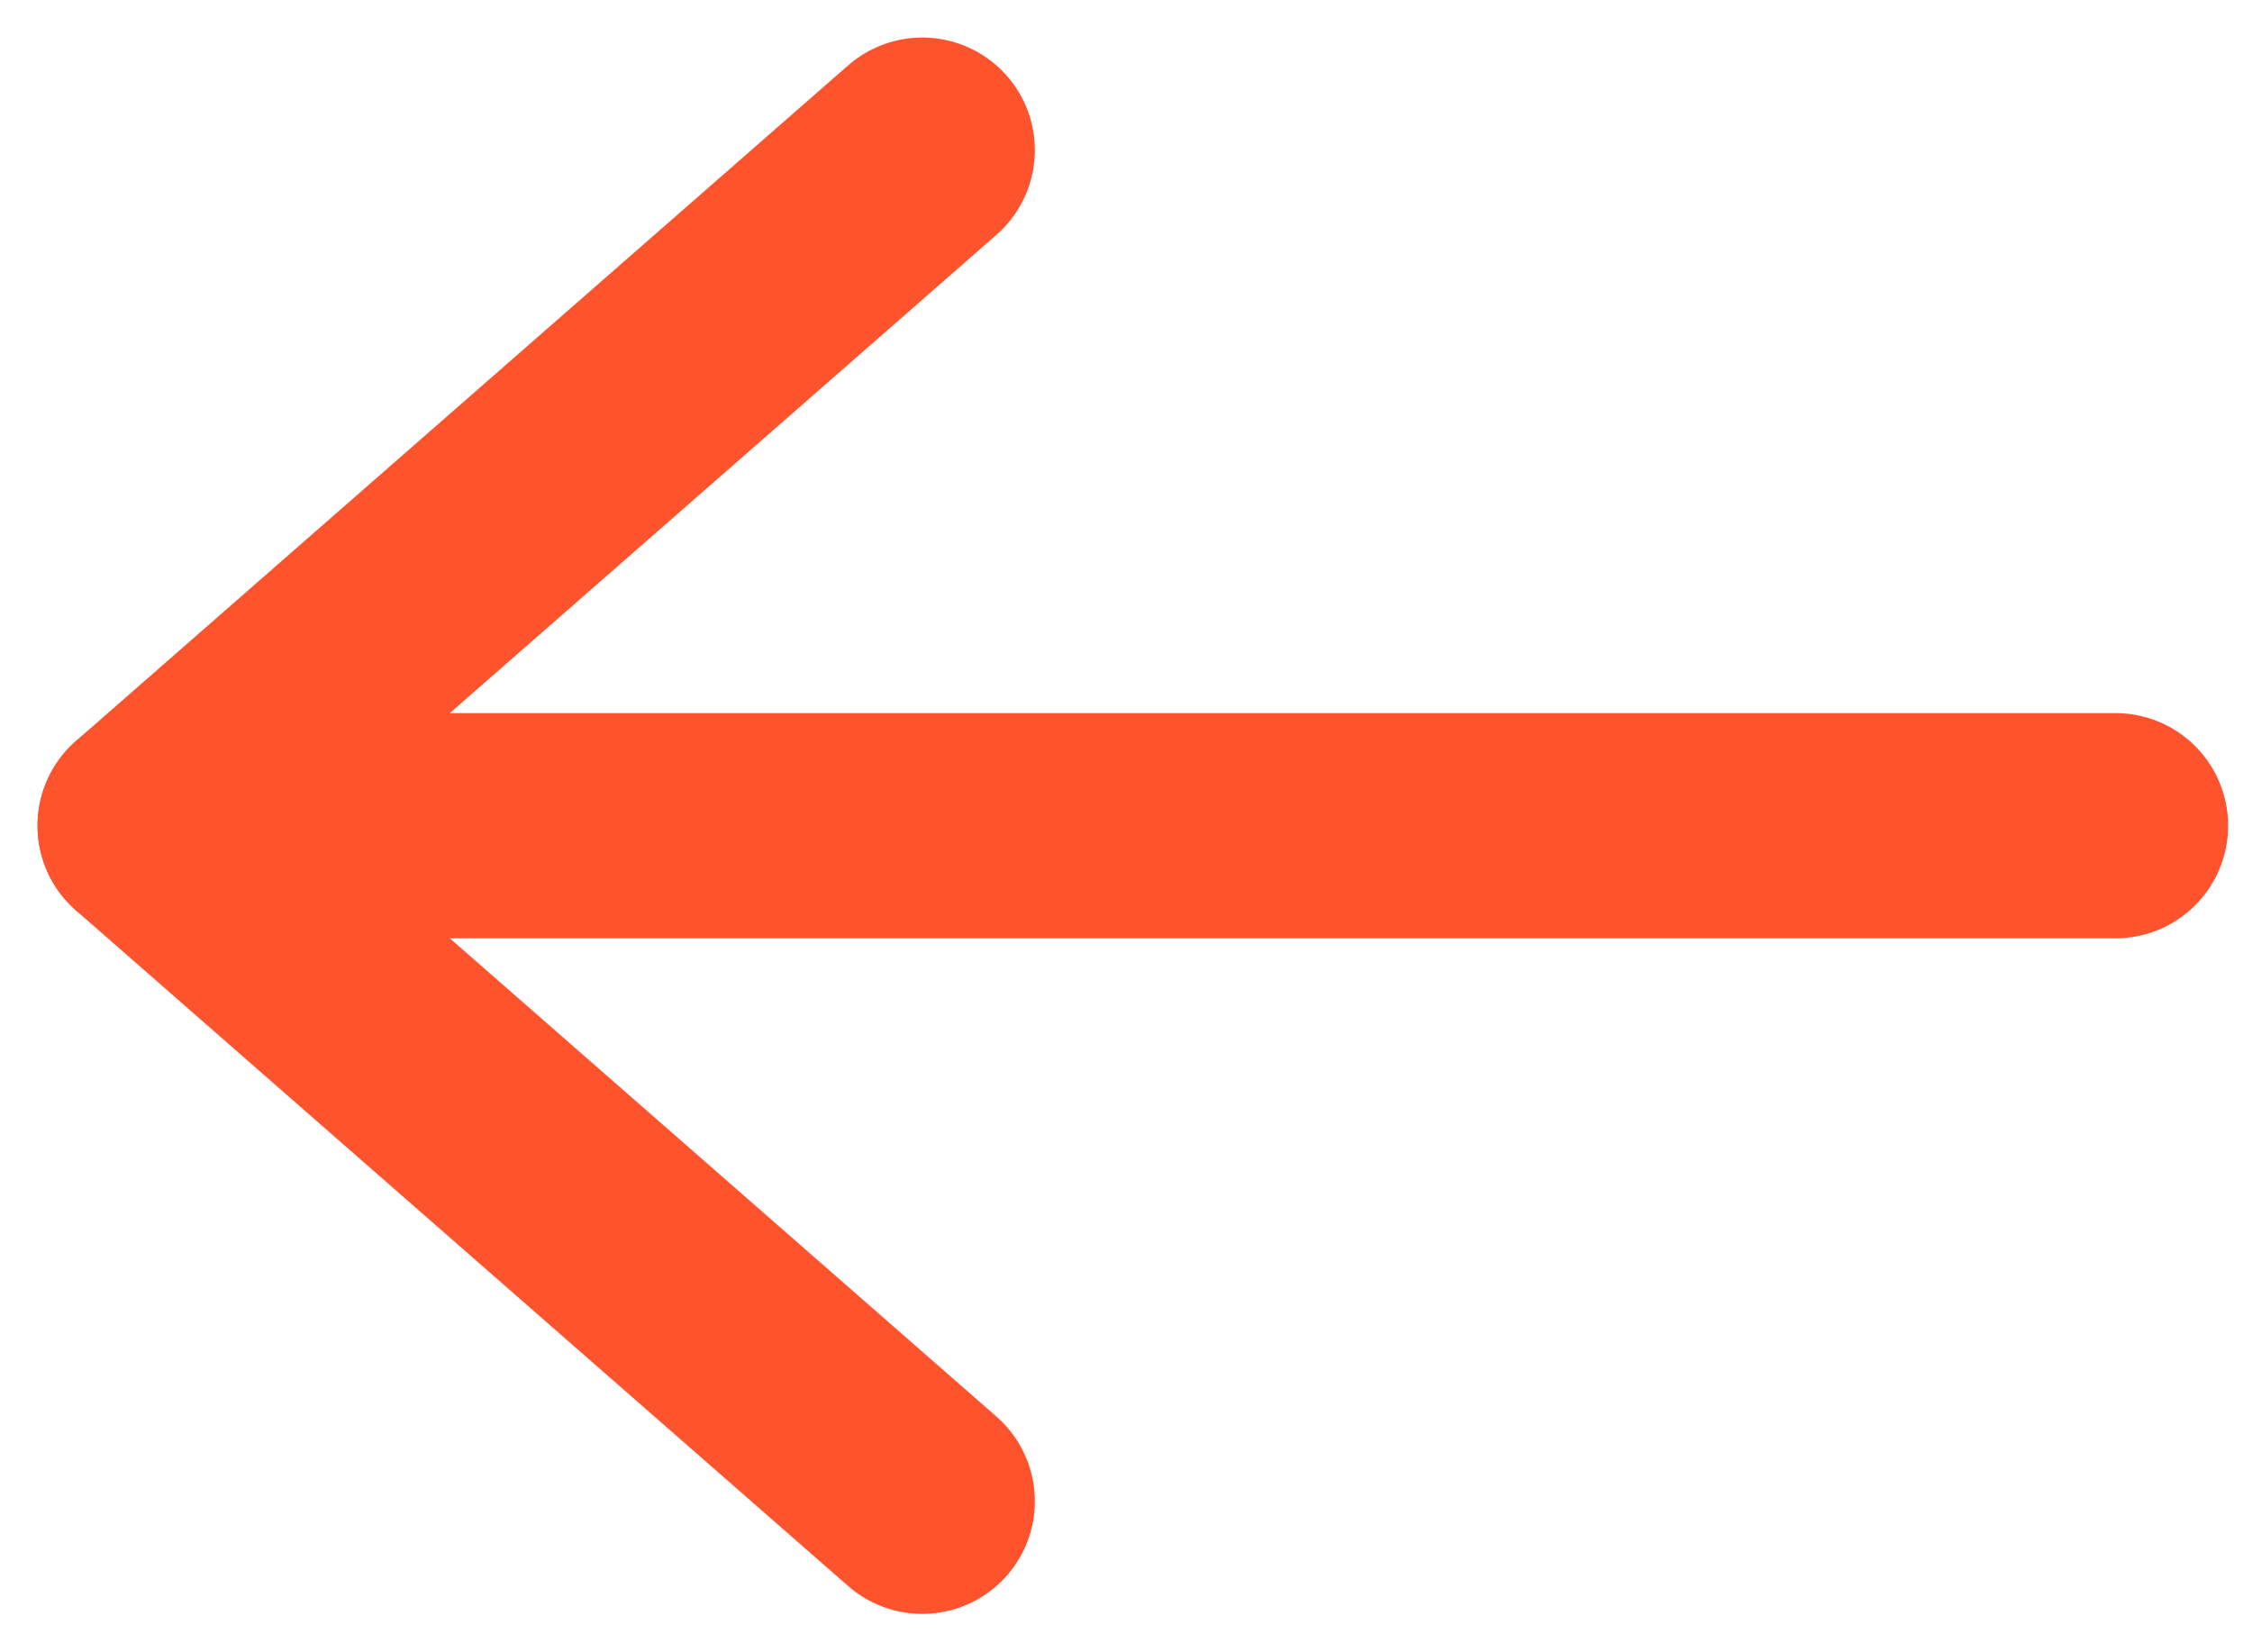
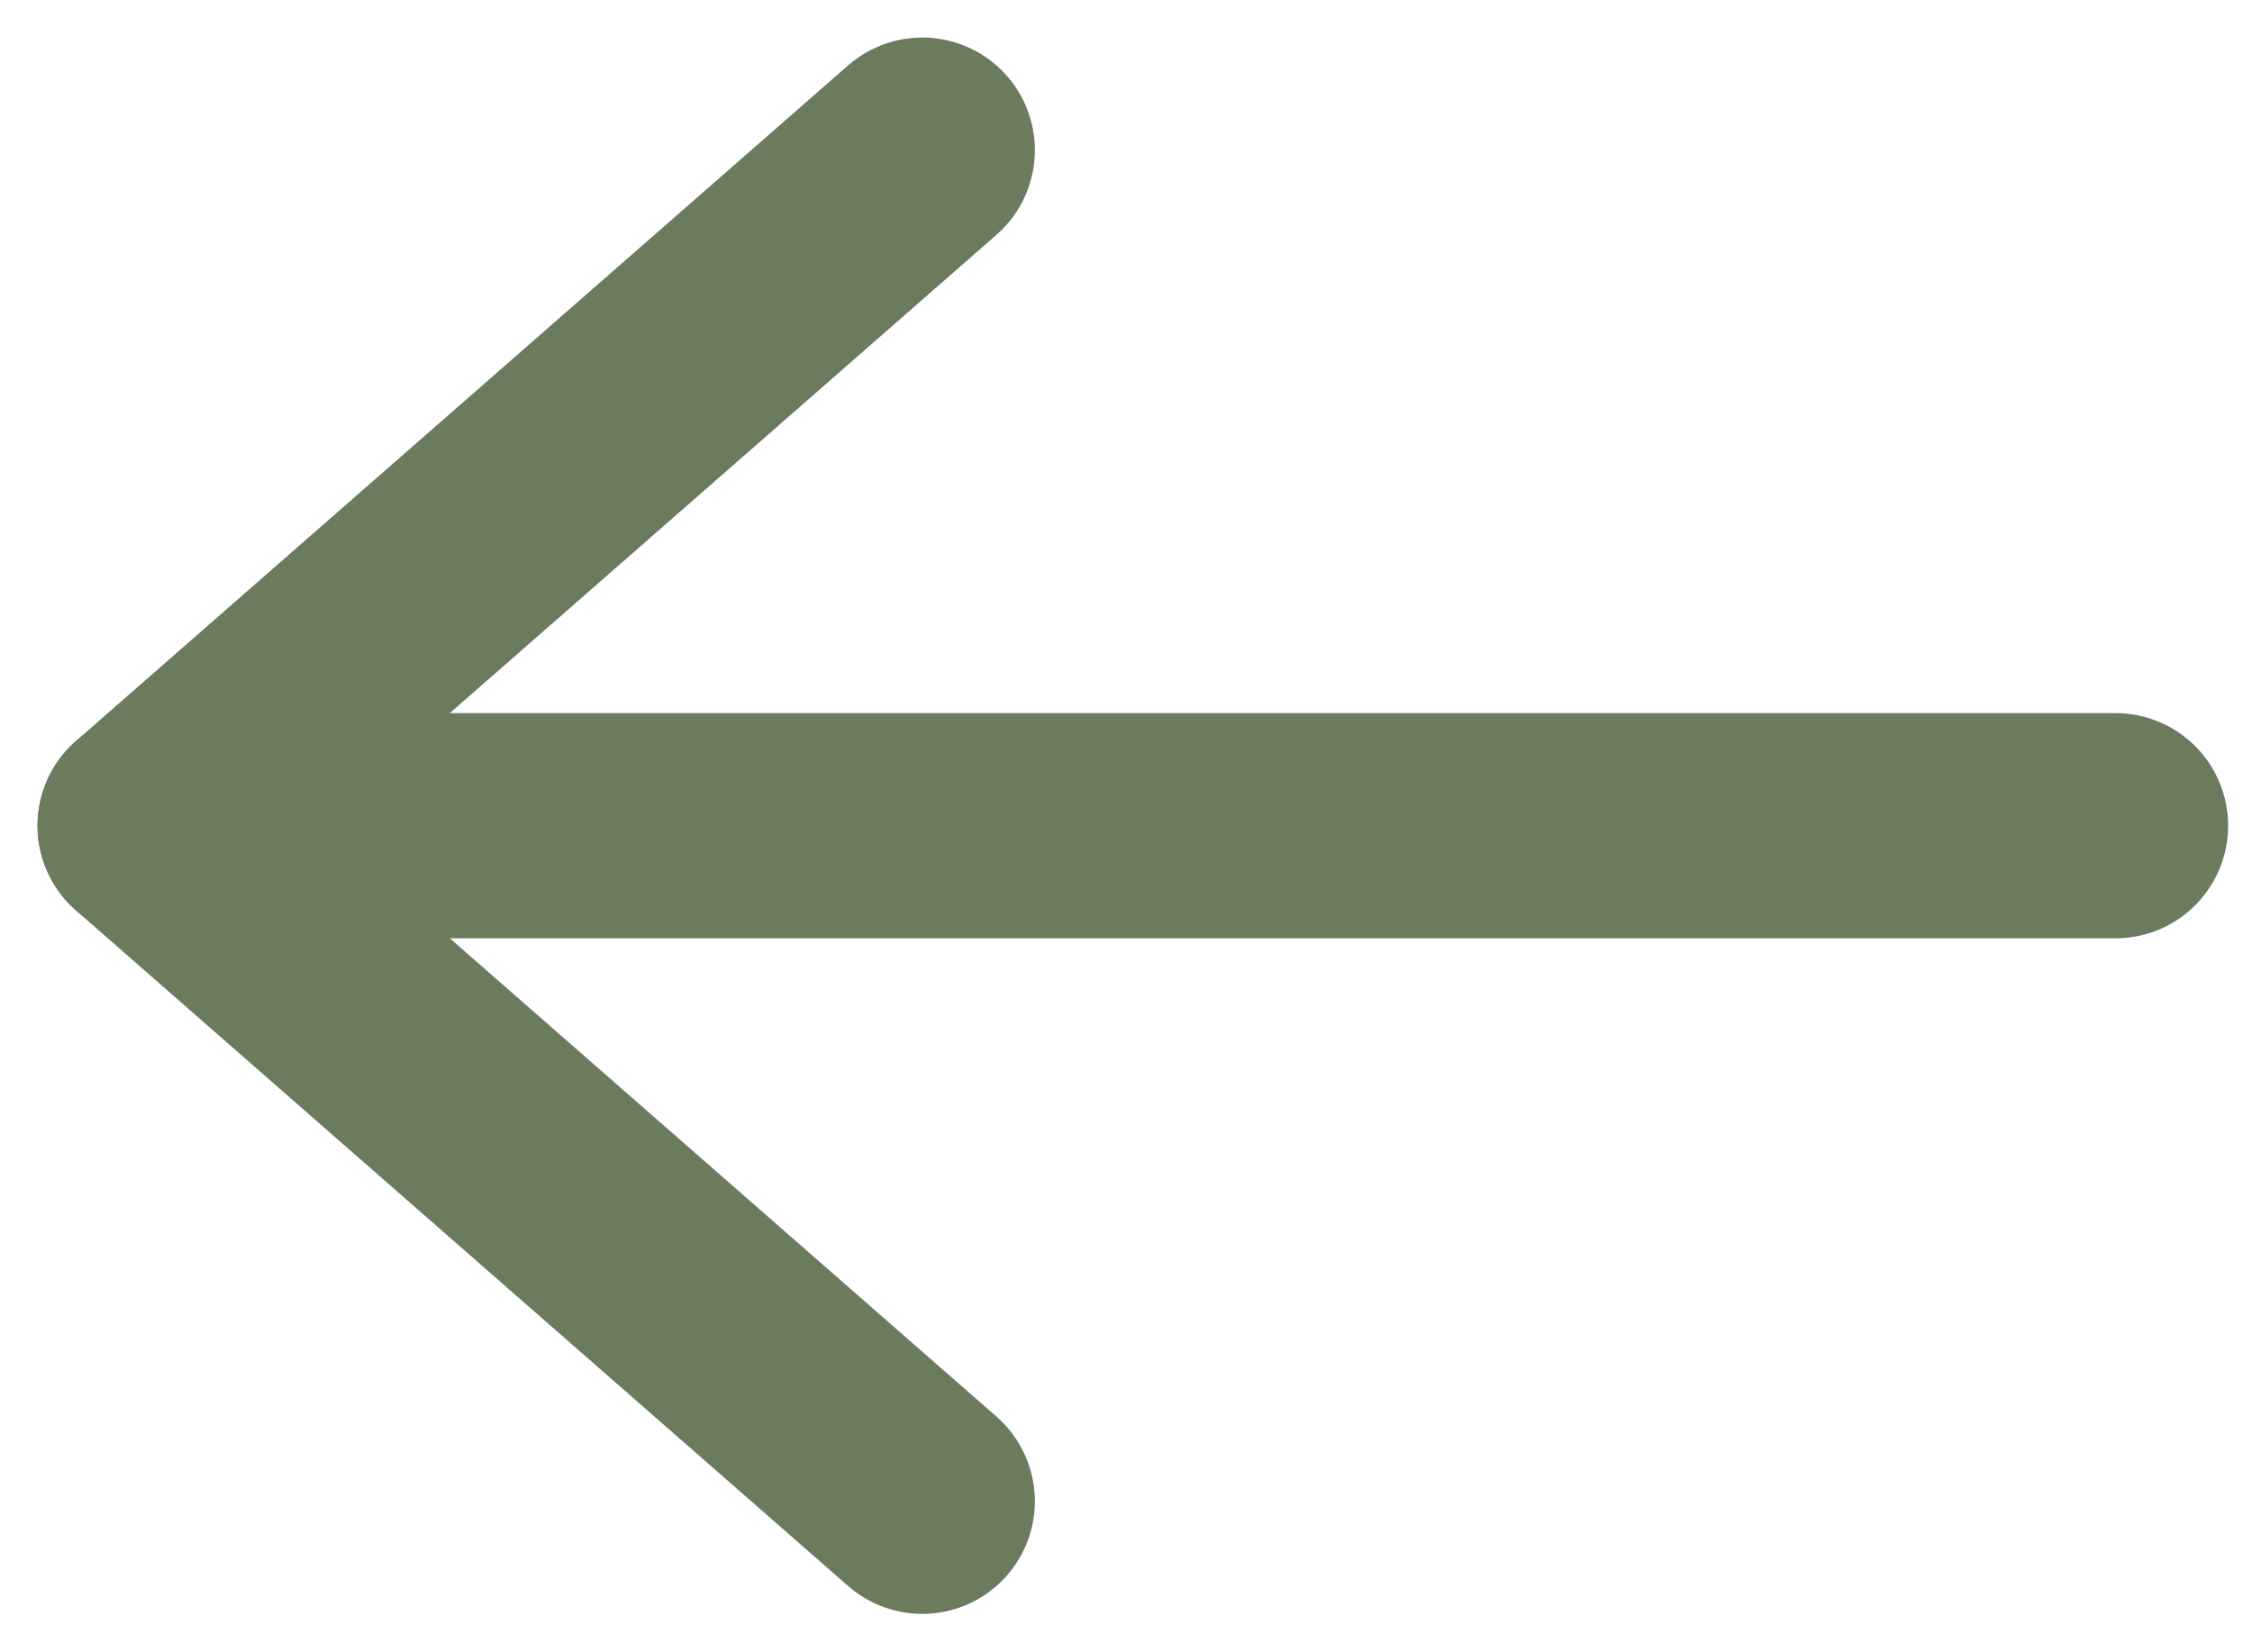
<svg xmlns="http://www.w3.org/2000/svg" width="15" height="11" viewBox="0 0 15 11" fill="none">
-   <path d="M14.091 5.5H1" stroke="#FF532E" stroke-width="1.5" stroke-linecap="round" stroke-linejoin="round" />
-   <path d="M6.143 10L1 5.5L6.143 1" stroke="#FF532E" stroke-width="1.5" stroke-linecap="round" stroke-linejoin="round" />
+   <path d="M14.091 5.5H1" stroke="#6A7B5E" stroke-width="1.5" stroke-linecap="round" stroke-linejoin="round" />
+   <path d="M6.143 10L1 5.5L6.143 1" stroke="#6A7B5E" stroke-width="1.5" stroke-linecap="round" stroke-linejoin="round" />
</svg>
